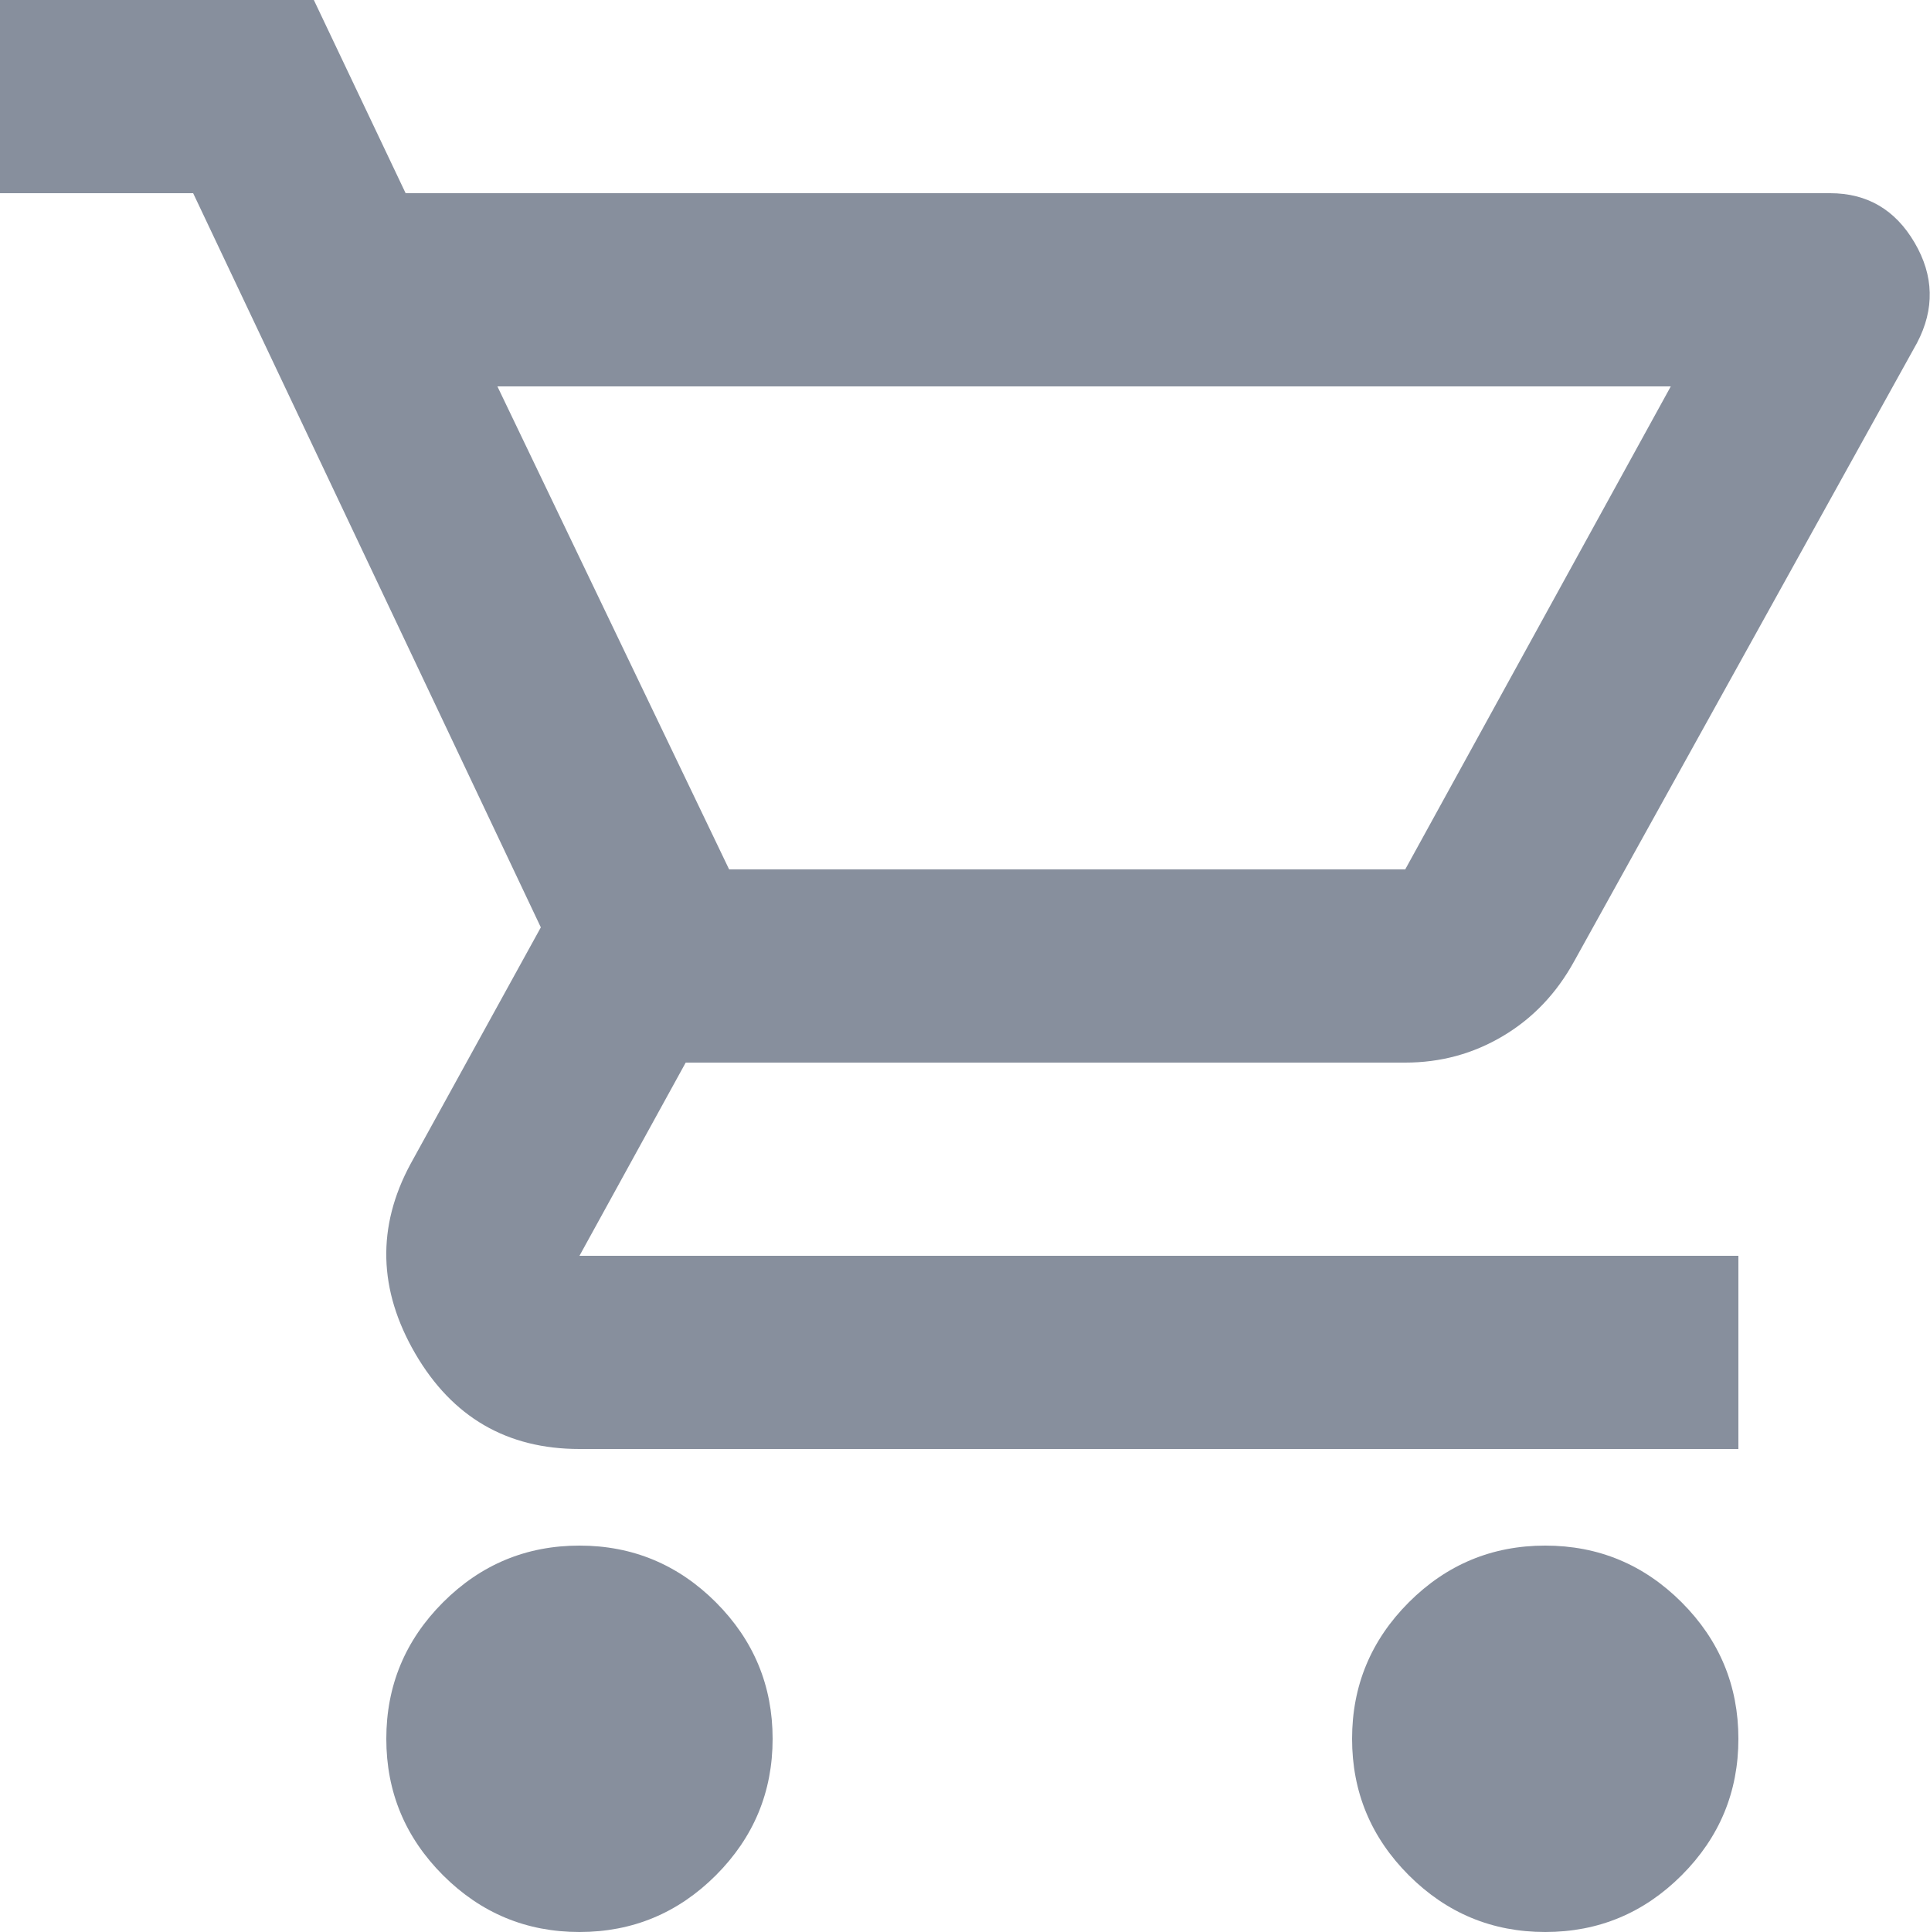
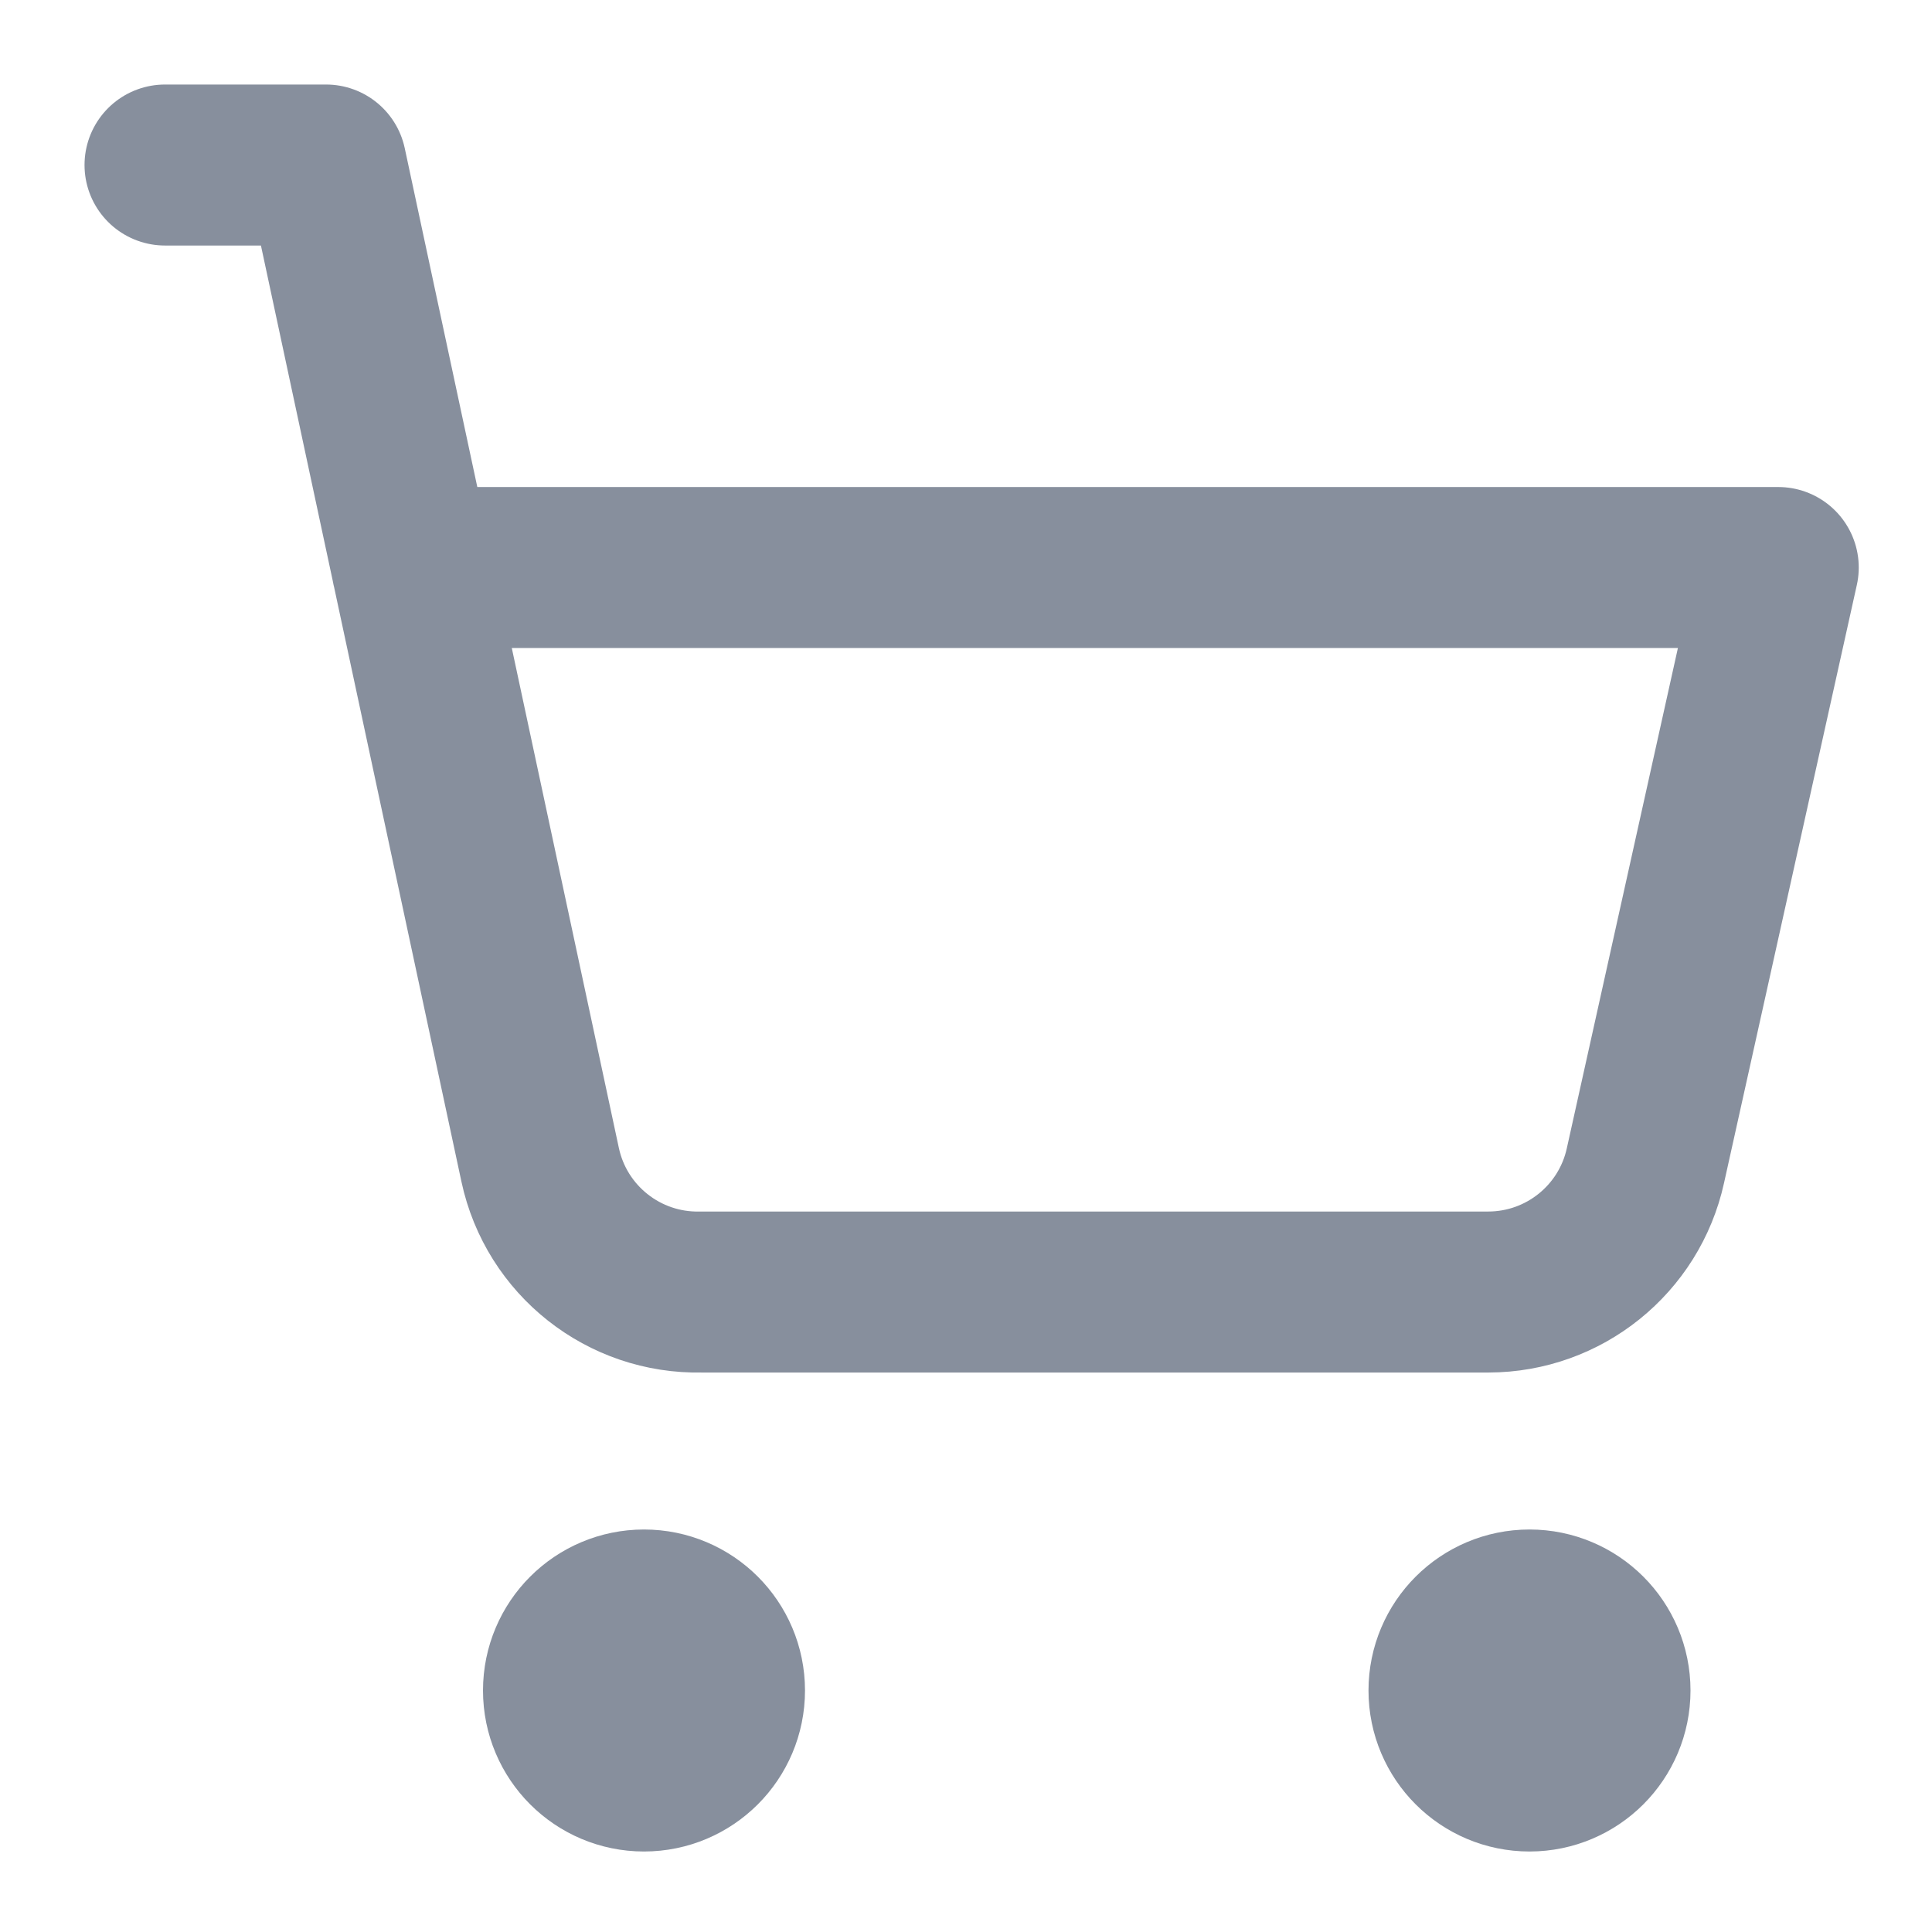
- <svg xmlns="http://www.w3.org/2000/svg" preserveAspectRatio="none" overflow="visible" style="display: block;" width="32.969" height="33" viewBox="0 0 32.969 33" fill="none">
-   <g id="shopping_cart">
-     <path id="shopping_cart_2" d="M7.569 32.031C6.923 31.384 6.6 30.608 6.6 29.7C6.6 28.793 6.923 28.016 7.569 27.369C8.216 26.723 8.992 26.4 9.9 26.4C10.807 26.4 11.584 26.723 12.231 27.369C12.877 28.016 13.2 28.793 13.2 29.7C13.2 30.608 12.877 31.384 12.231 32.031C11.584 32.677 10.807 33 9.9 33C8.992 33 8.216 32.677 7.569 32.031ZM24.069 32.031C23.423 31.384 23.1 30.608 23.1 29.7C23.1 28.793 23.423 28.016 24.069 27.369C24.716 26.723 25.492 26.4 26.4 26.4C27.308 26.4 28.084 26.723 28.731 27.369C29.377 28.016 29.7 28.793 29.7 29.7C29.7 30.608 29.377 31.384 28.731 32.031C28.084 32.677 27.308 33 26.4 33C25.492 33 24.716 32.677 24.069 32.031ZM8.498 6.6L12.457 14.85H24.008L28.545 6.6H8.498ZM6.93 3.3H31.267C31.9 3.3 32.381 3.582 32.711 4.146C33.041 4.709 33.055 5.28 32.752 5.857L26.895 16.418C26.593 16.968 26.187 17.394 25.678 17.696C25.169 17.999 24.613 18.15 24.008 18.15H11.715L9.9 21.45H29.7V24.75H9.9C8.662 24.75 7.728 24.207 7.095 23.121C6.463 22.034 6.435 20.955 7.013 19.883L9.24 15.84L3.3 3.3H0V0H5.362L6.93 3.3Z" fill="#878F9D" />
-   </g>
+ <svg xmlns="http://www.w3.org/2000/svg" width="33" height="33" viewBox="0 0 24 24" fill="none">
+   <circle cx="8" cy="21" r="1" fill="#878F9D" stroke="#878F9D" stroke-width="2" />
+   <circle cx="19" cy="21" r="1" fill="#878F9D" stroke="#878F9D" stroke-width="2" />
+   <path d="M2.05 2.05h2l2.66 12.42a2 2 0 0 0 2 1.58h9.78a2 2 0 0 0 1.95-1.57l1.65-7.43H5.12" stroke="#878F9D" stroke-width="2" stroke-linecap="round" stroke-linejoin="round" />
</svg>
